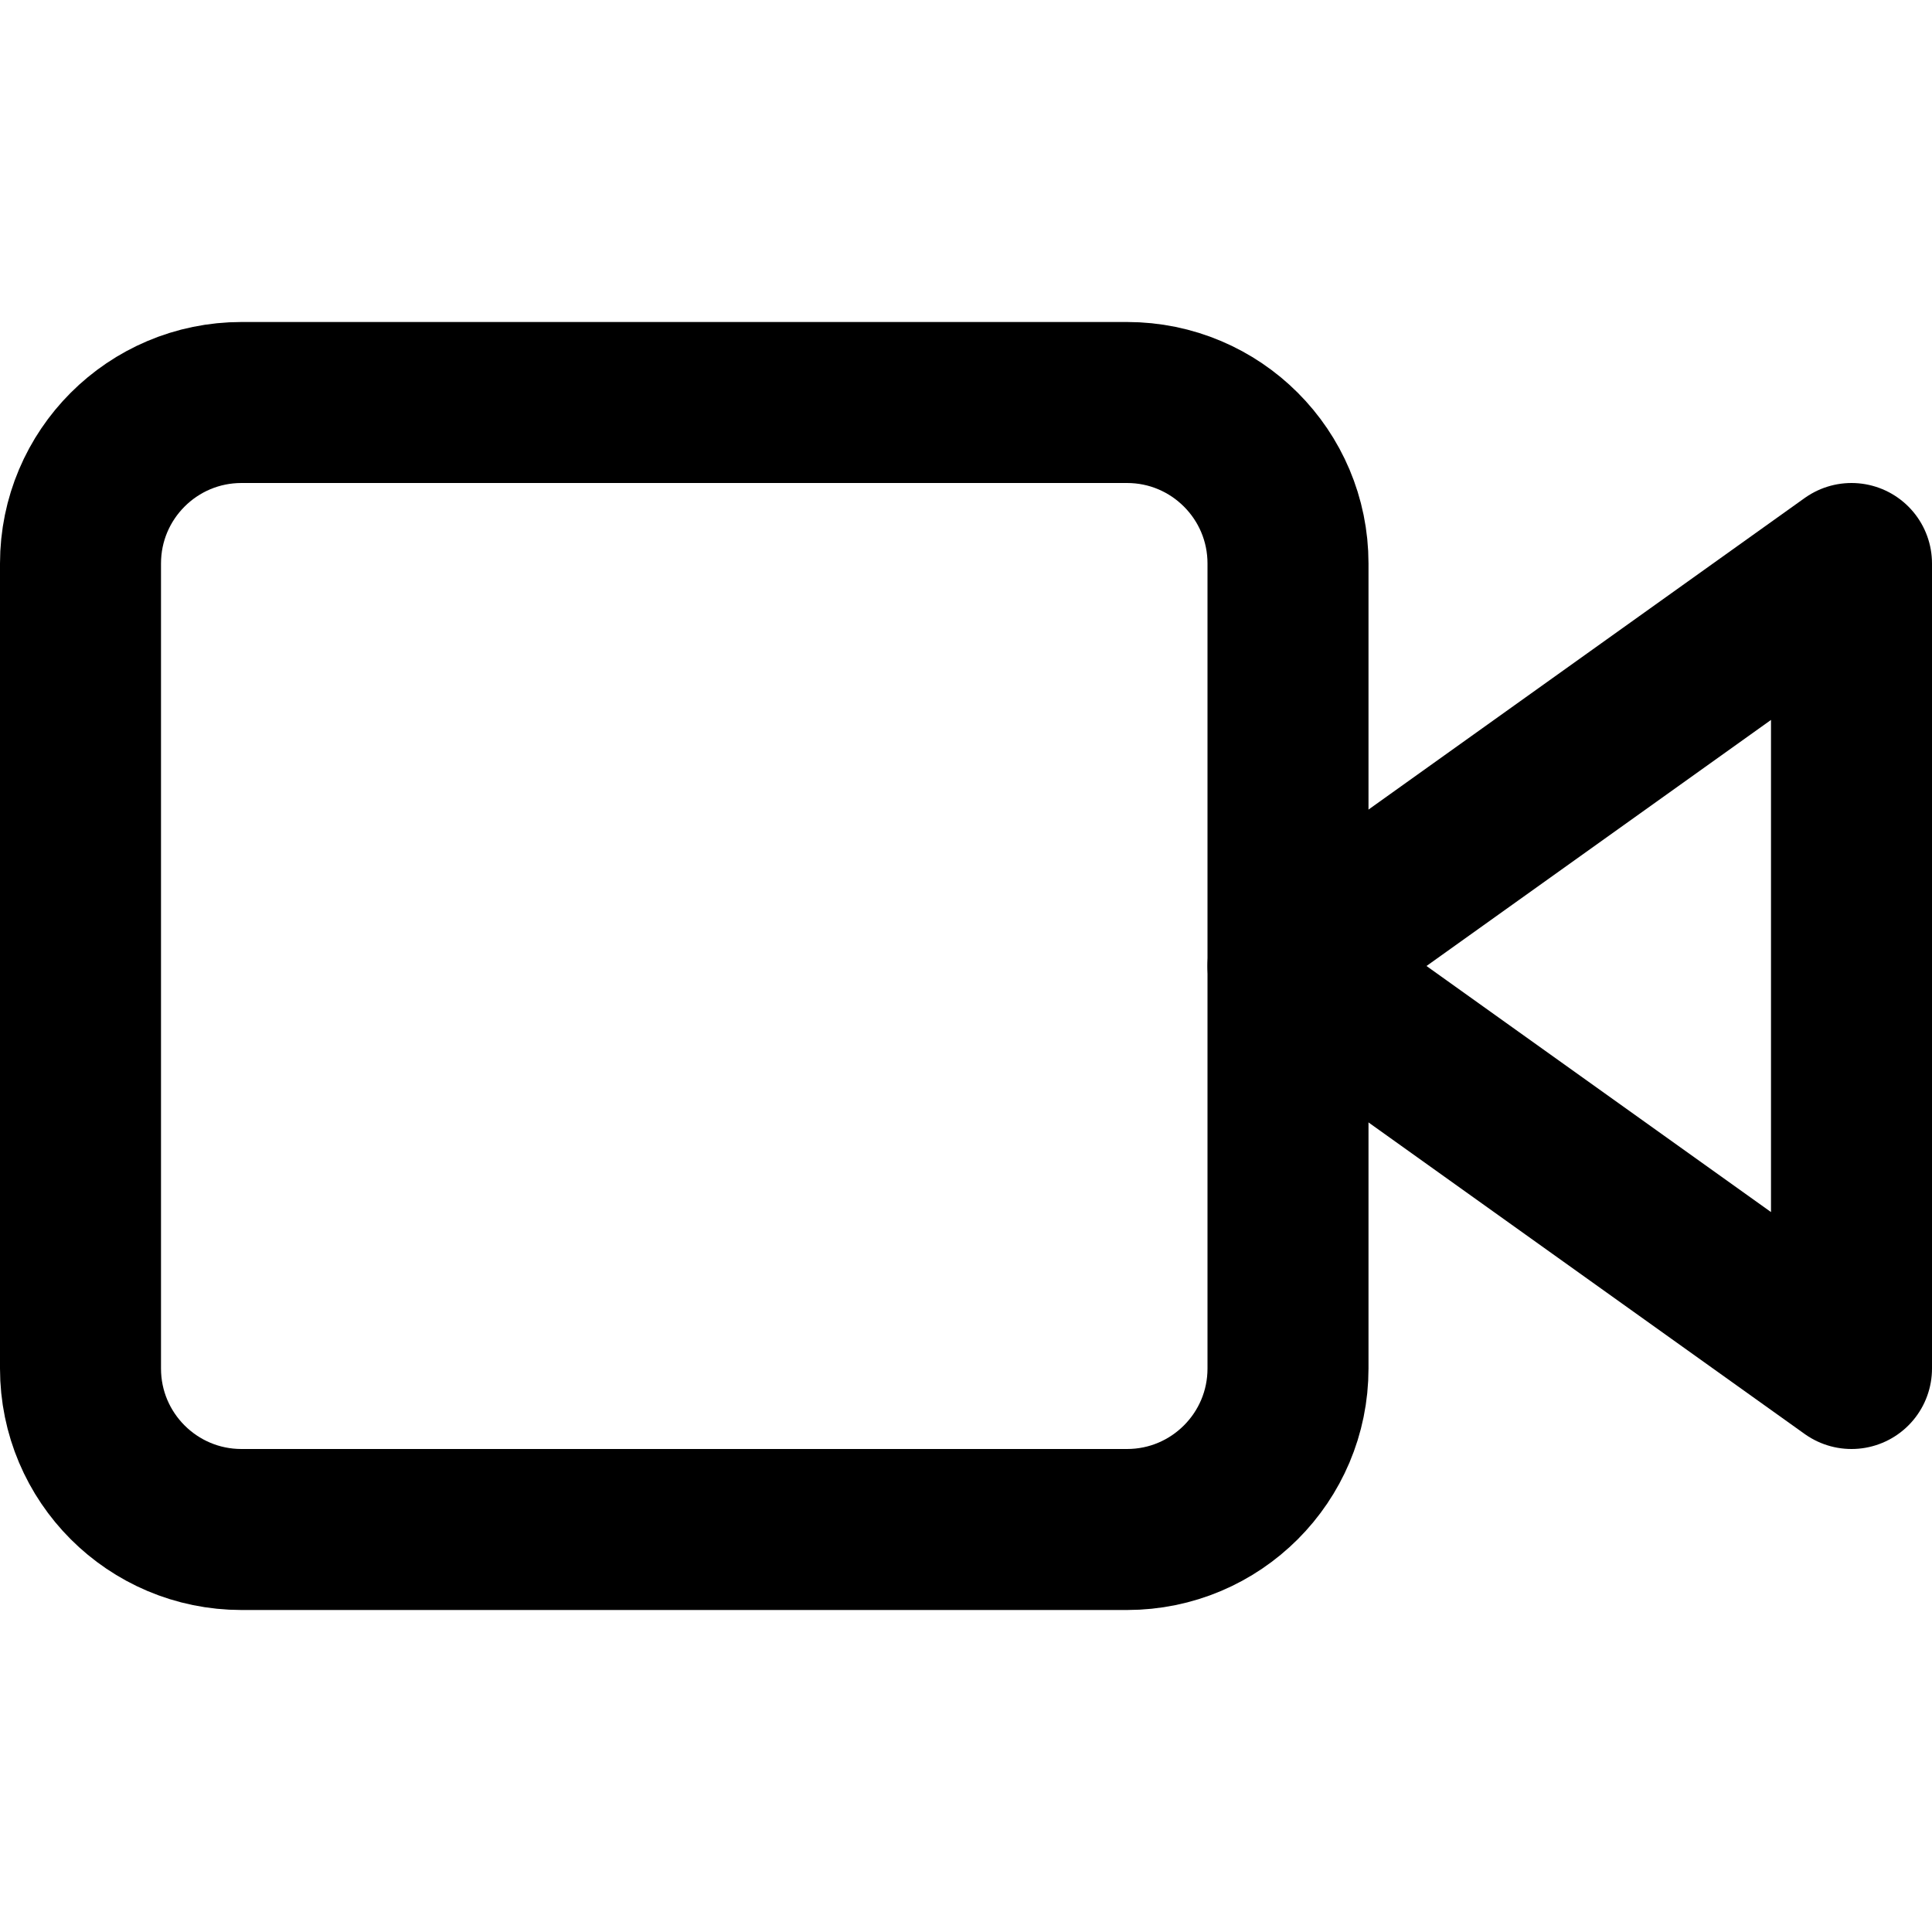
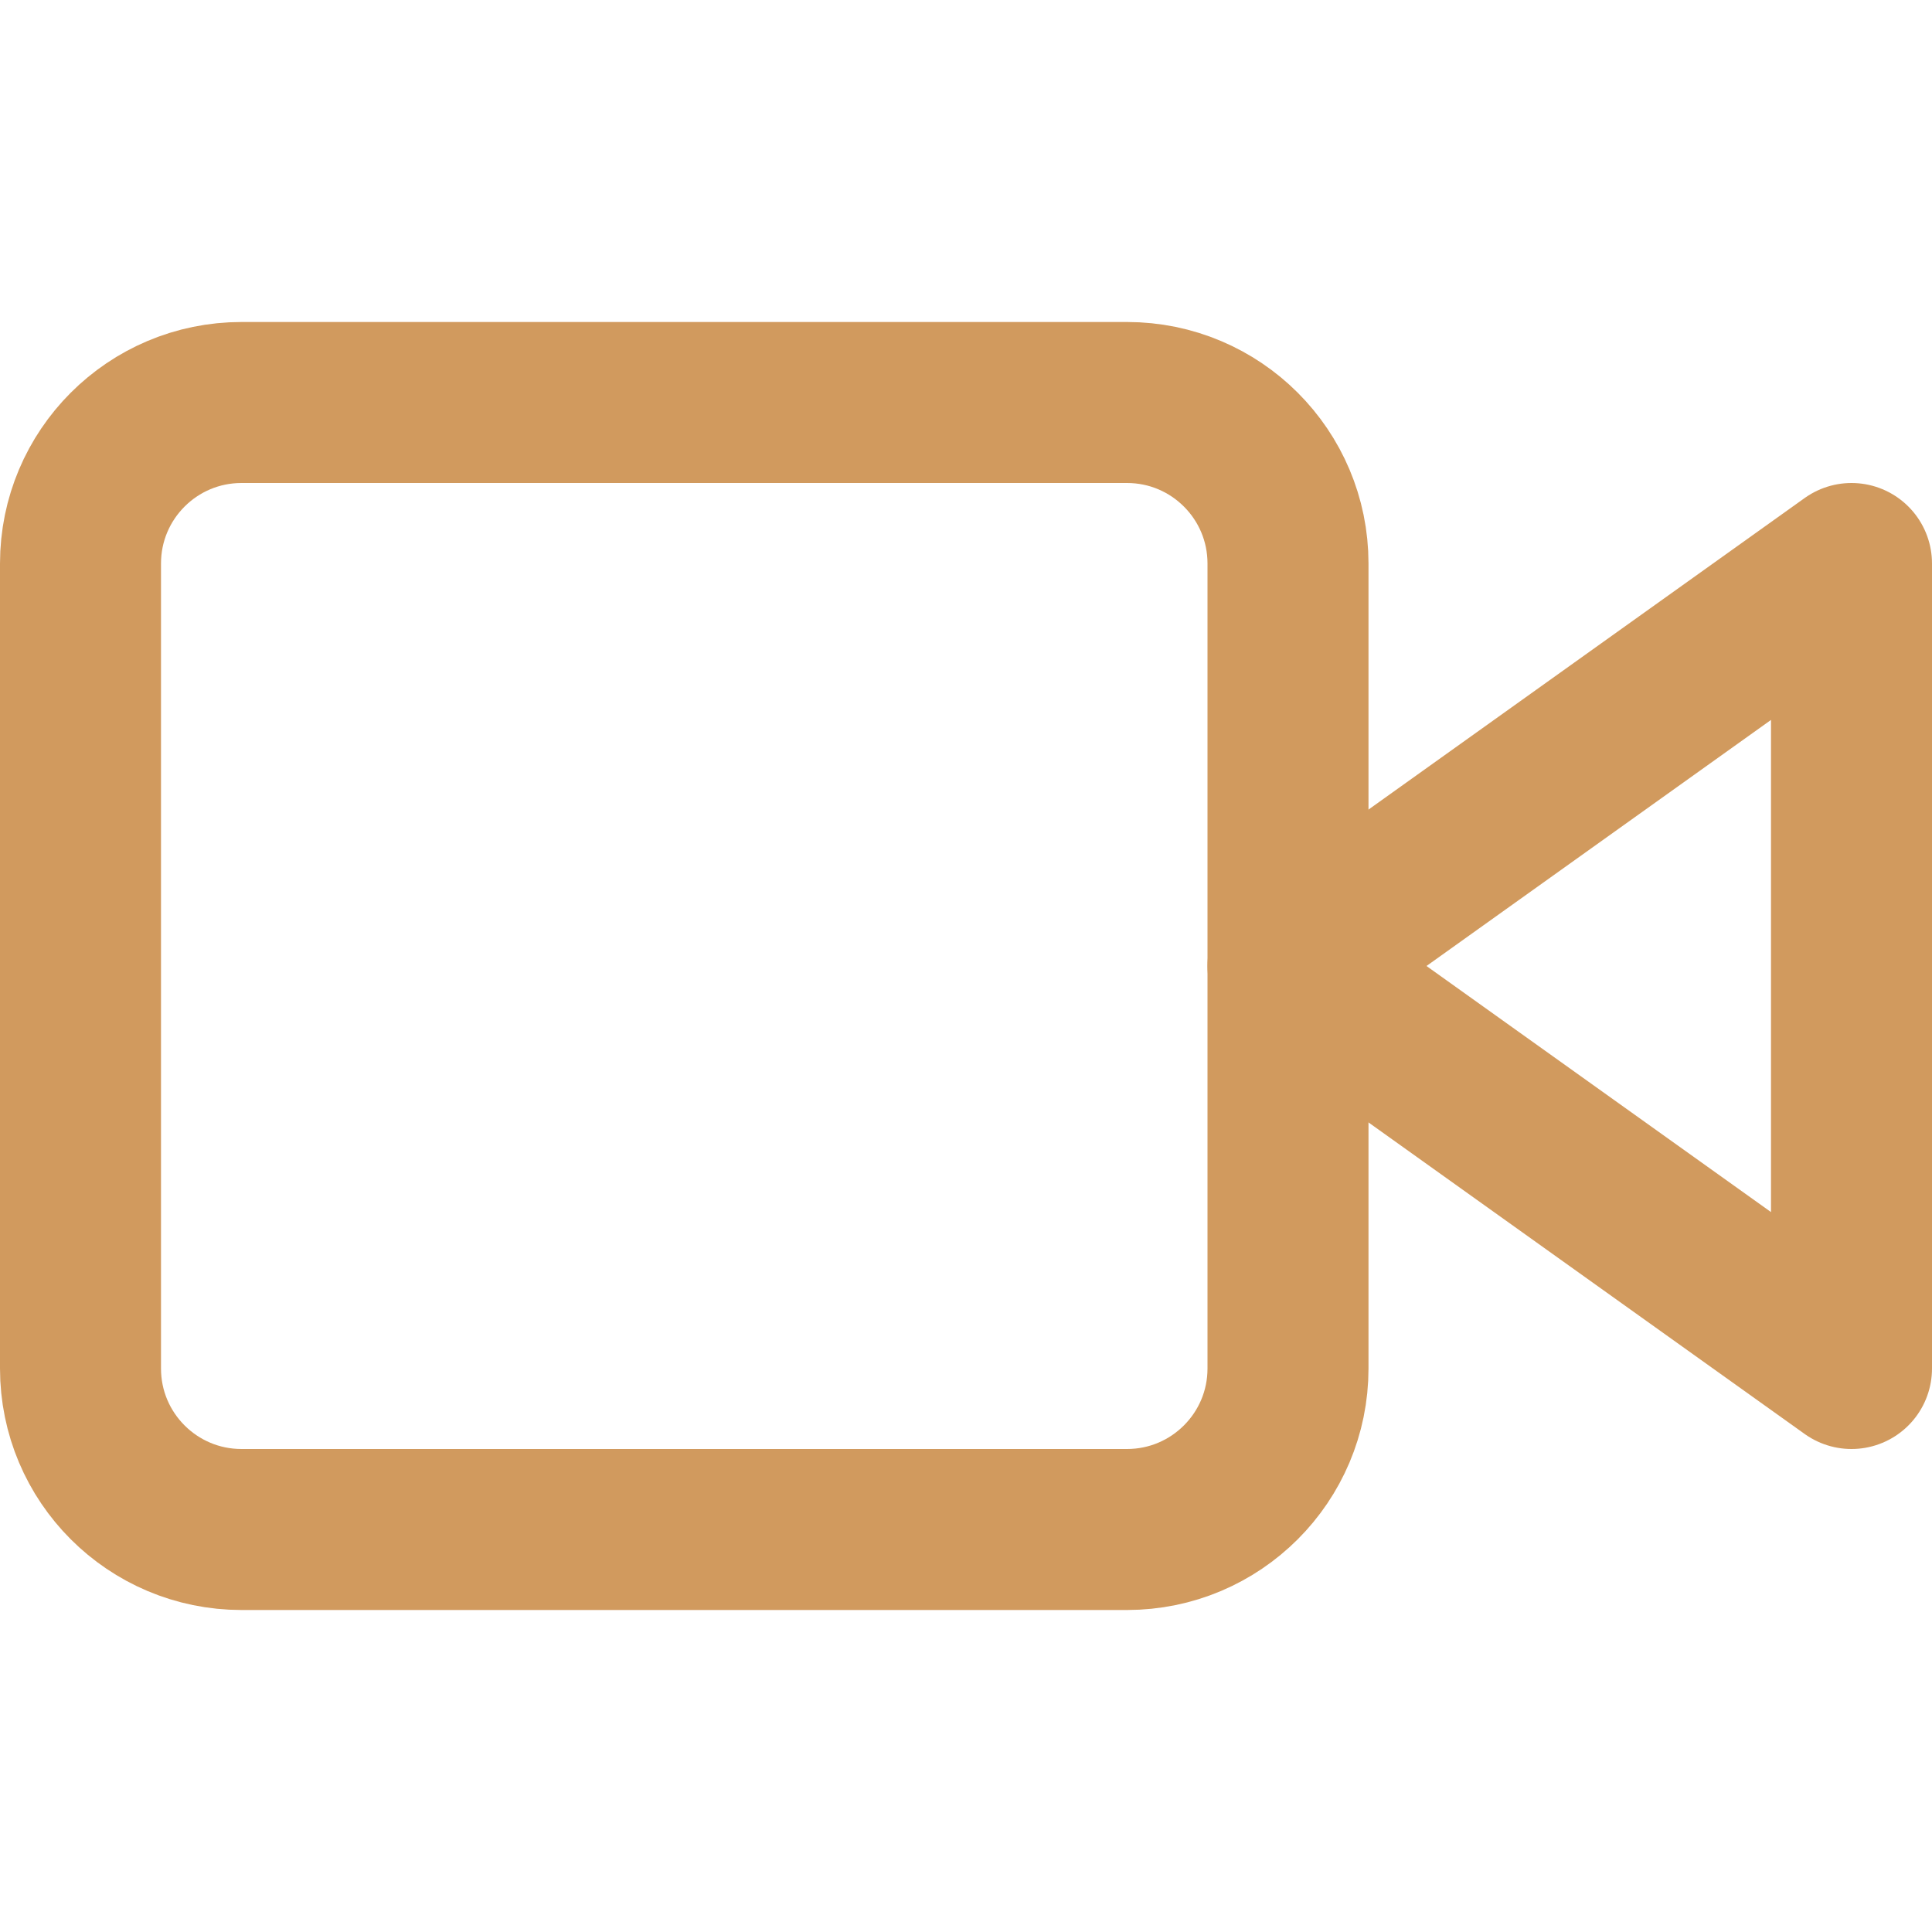
- <svg xmlns="http://www.w3.org/2000/svg" width="24" height="24" viewBox="0 0 24 24" fill="none" stroke="currentColor" stroke-width="2" stroke-linecap="round" stroke-linejoin="round" class="feather feather-video">
+ <svg xmlns="http://www.w3.org/2000/svg" width="24" height="24" viewBox="0 0 24 24" fill="none" stroke="#D19A5E" stroke-width="2" stroke-linecap="round" stroke-linejoin="round" class="feather feather-video">
  <polygon points="23 7 16 12 23 17 23 7" />
  <rect x="1" y="5" width="15" height="14" rx="2" ry="2" />
</svg>
